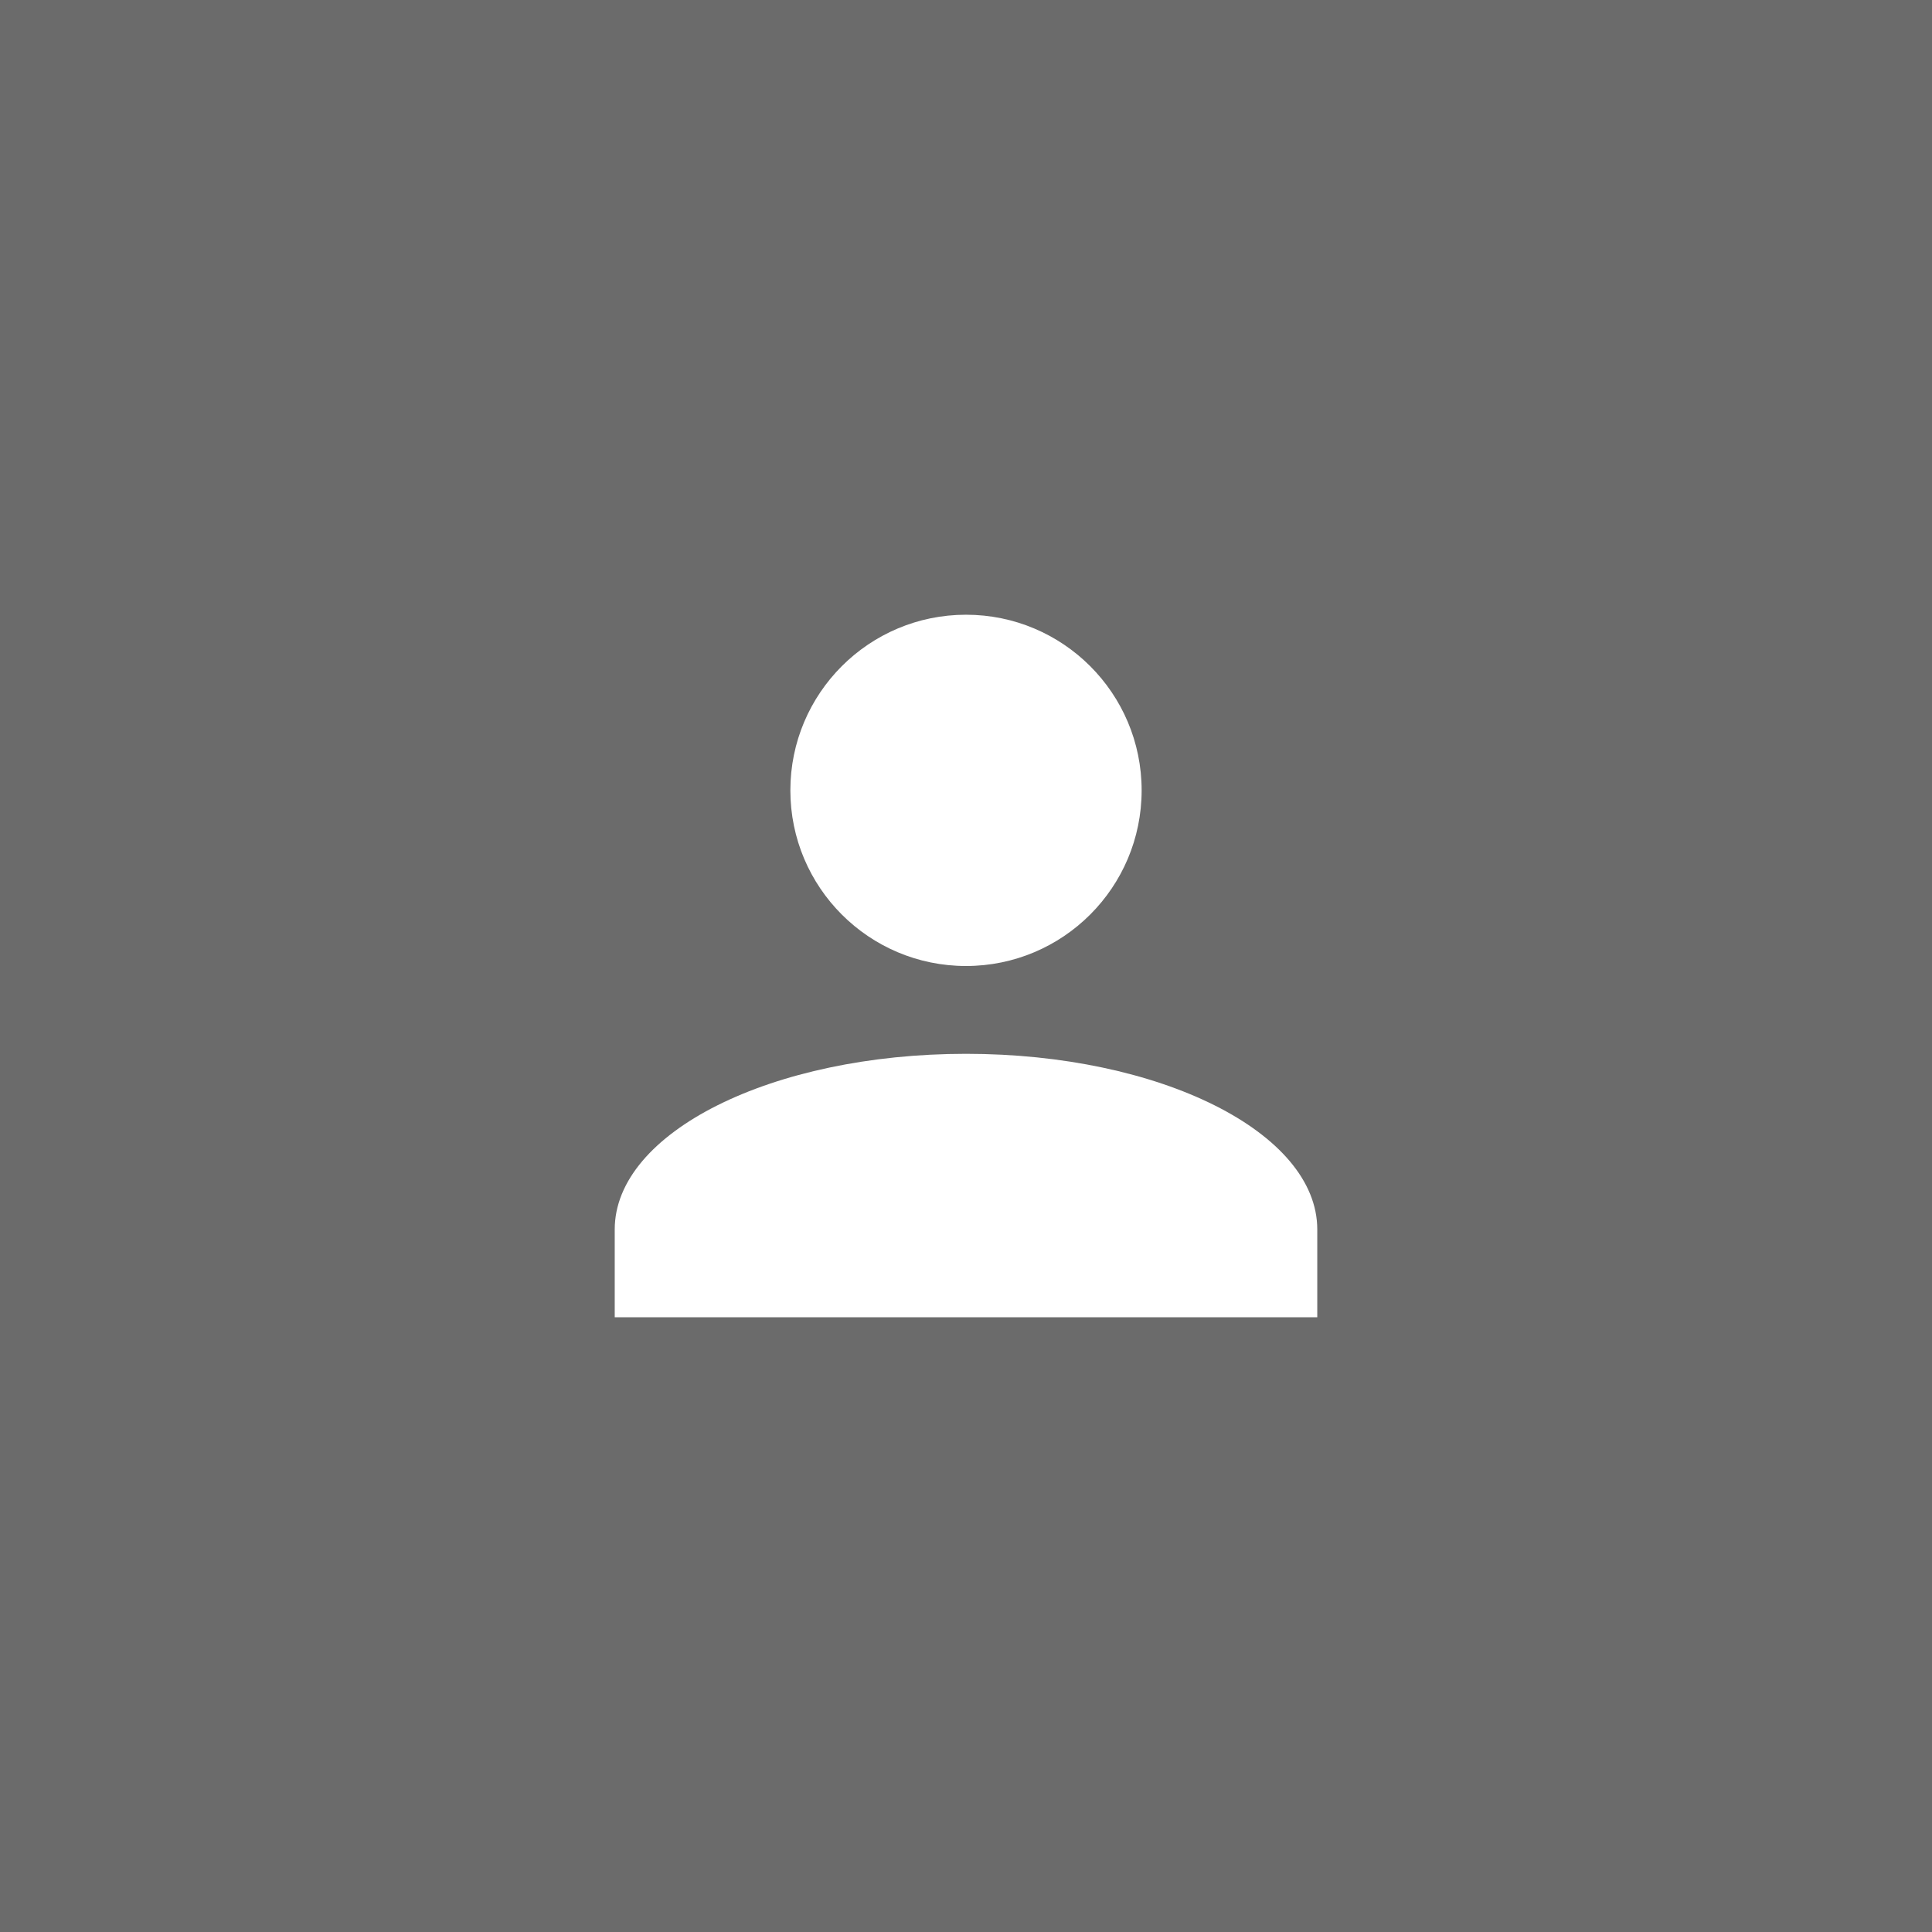
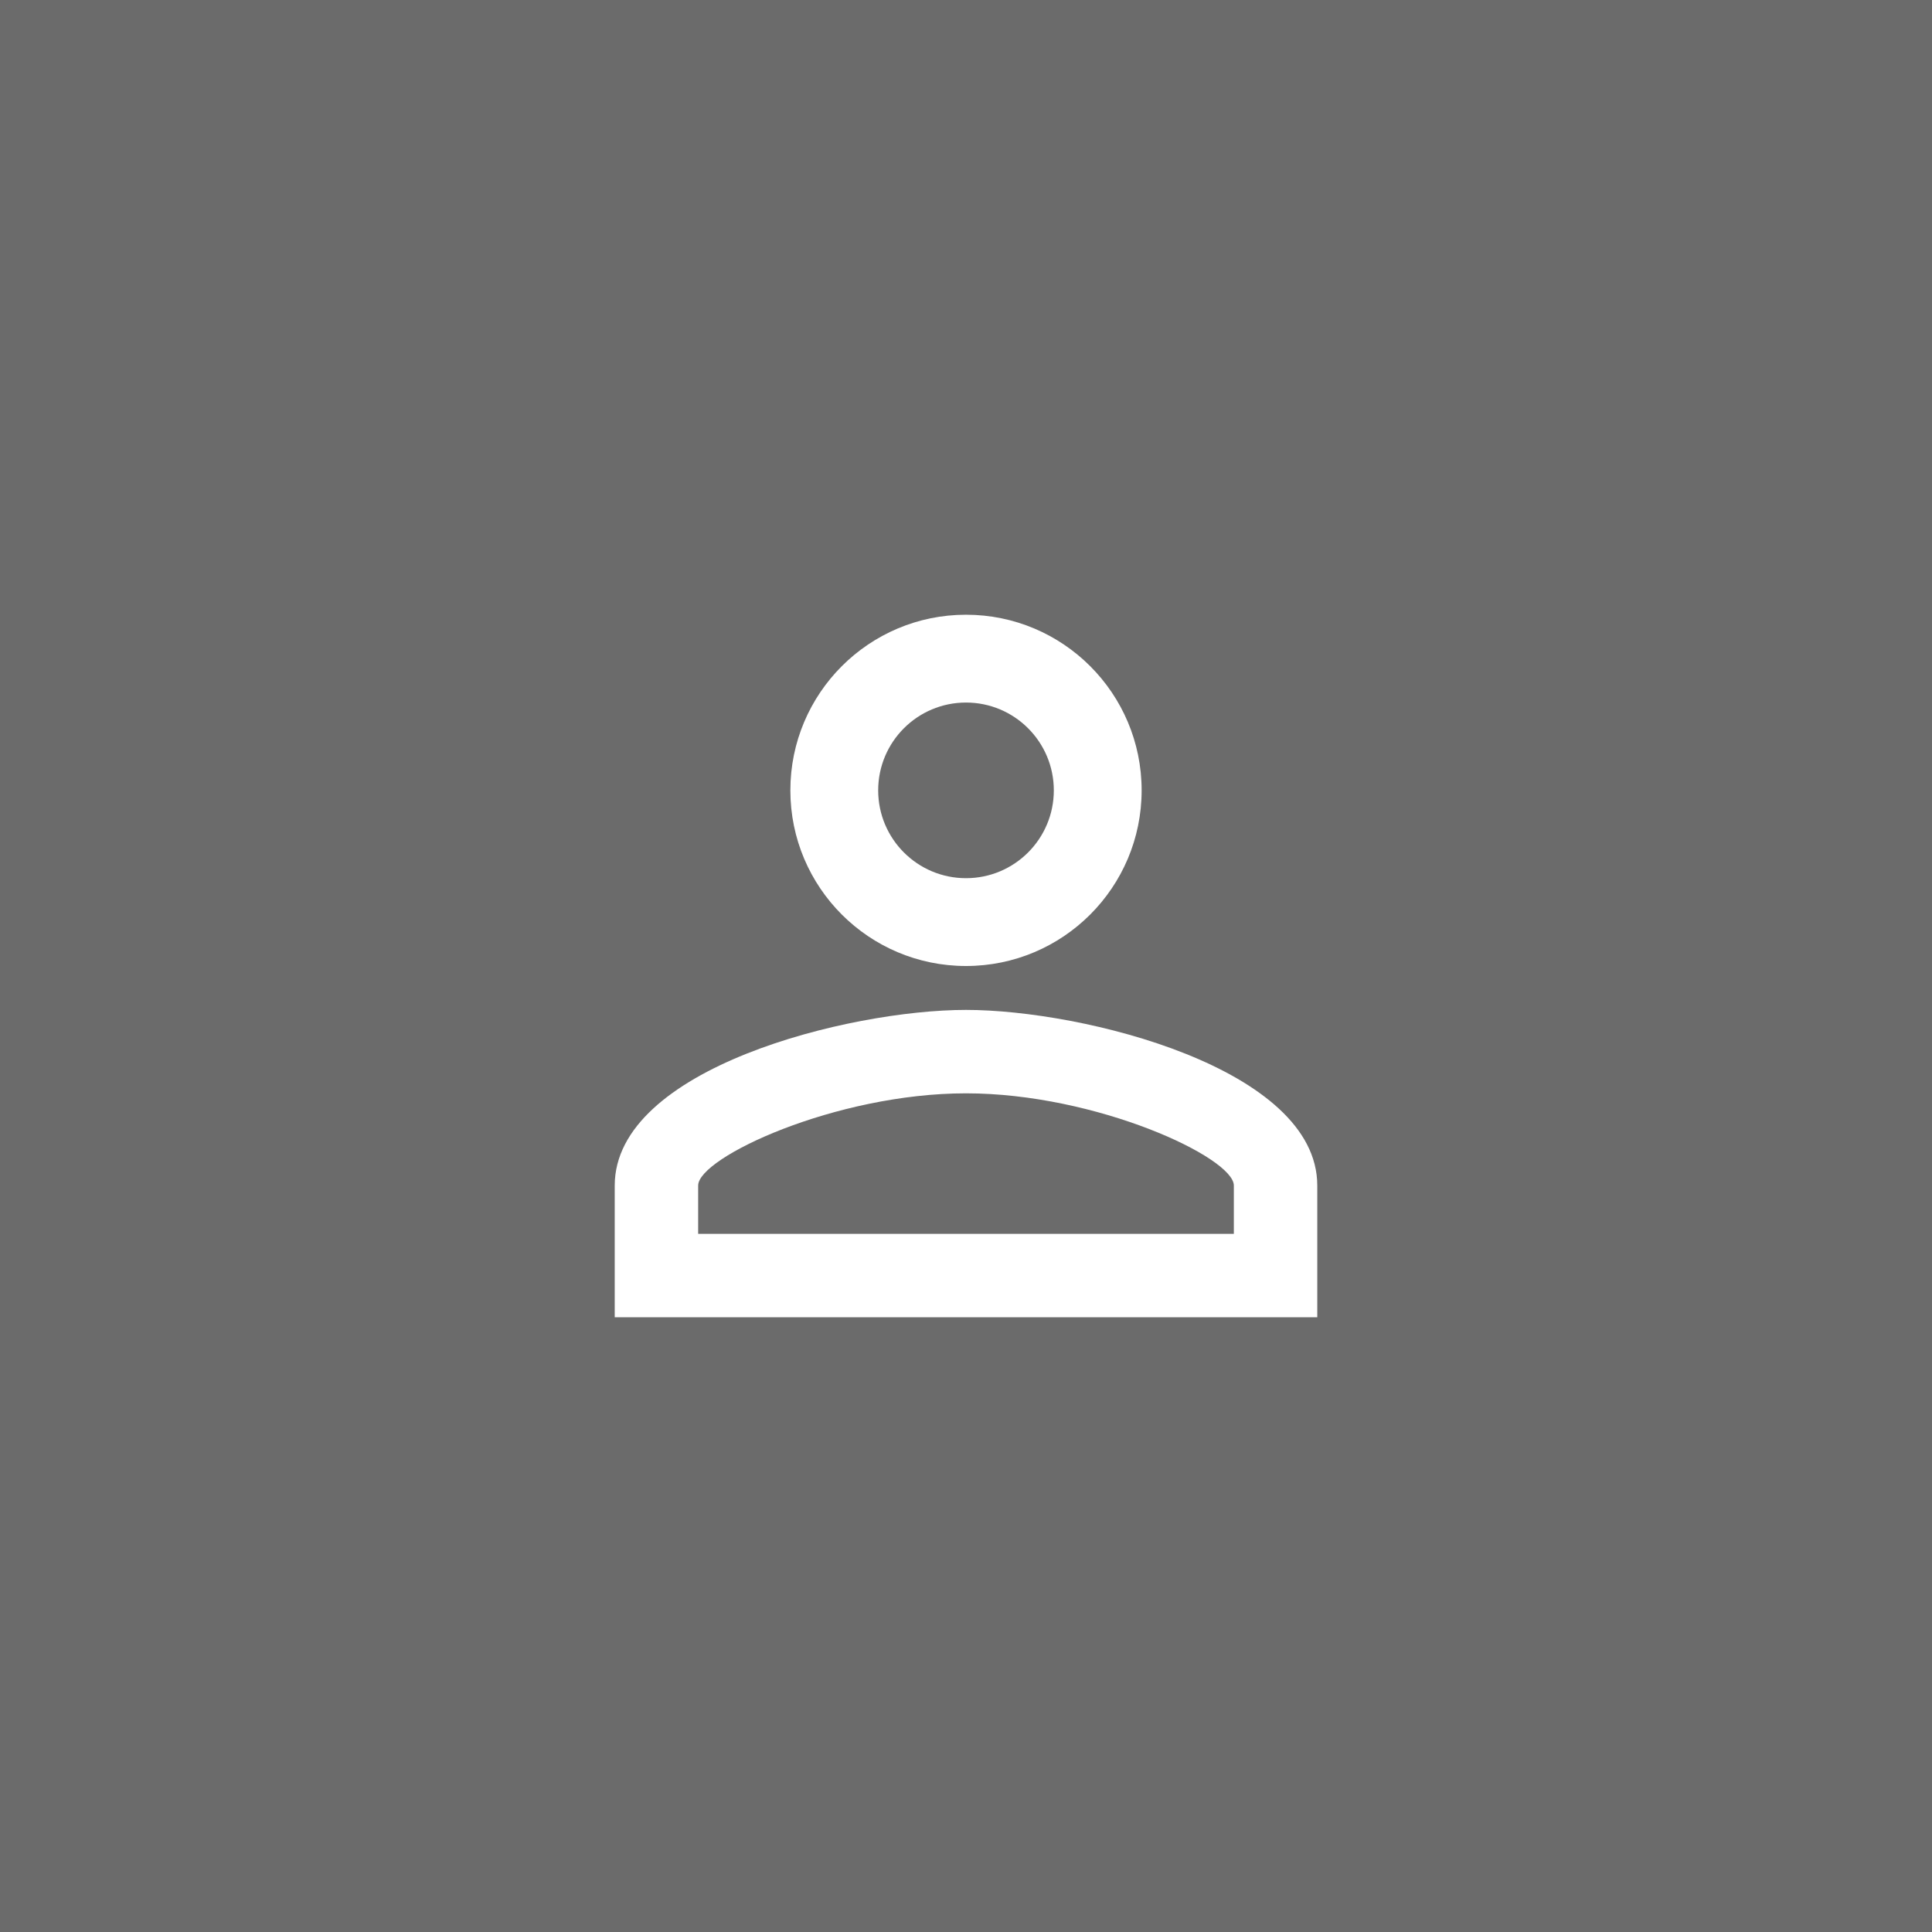
<svg xmlns="http://www.w3.org/2000/svg" viewBox="0 0 44 44" height="22" width="22" version="1.1">
  <rect width="44" height="44" fill="#6B6B6B" />
  <g transform="translate(10, 10)">
-     <path fill="#fff" d="M12,4A4,4 0 0,1 16,8A4,4 0 0,1 12,12A4,4 0 0,1 8,8A4,4 0 0,1 12,4M12,14C16.42,14 20,15.79 20,18V20H4V18C4,15.79 7.58,14 12,14Z" />
+     <path fill="#fff" d="M12,4A4,4 0 0,1 16,8A4,4 0 0,1 12,12A4,4 0 0,1 8,8A4,4 0 0,1 12,4M12,6A2,2 0 0,0 10,8A2,2 0 0,0 12,10A2,2 0 0,0 14,8A2,2 0 0,0 12,6M12,13C14.67,13 20,14.33 20,17V20H4V17C4,14.33 9.33,13 12,13M12,14.9C9.03,14.9 5.9,16.36 5.9,17V18.1H18.1V17C18.1,16.36 14.97,14.9 12,14.9Z" />
  </g>
</svg>
